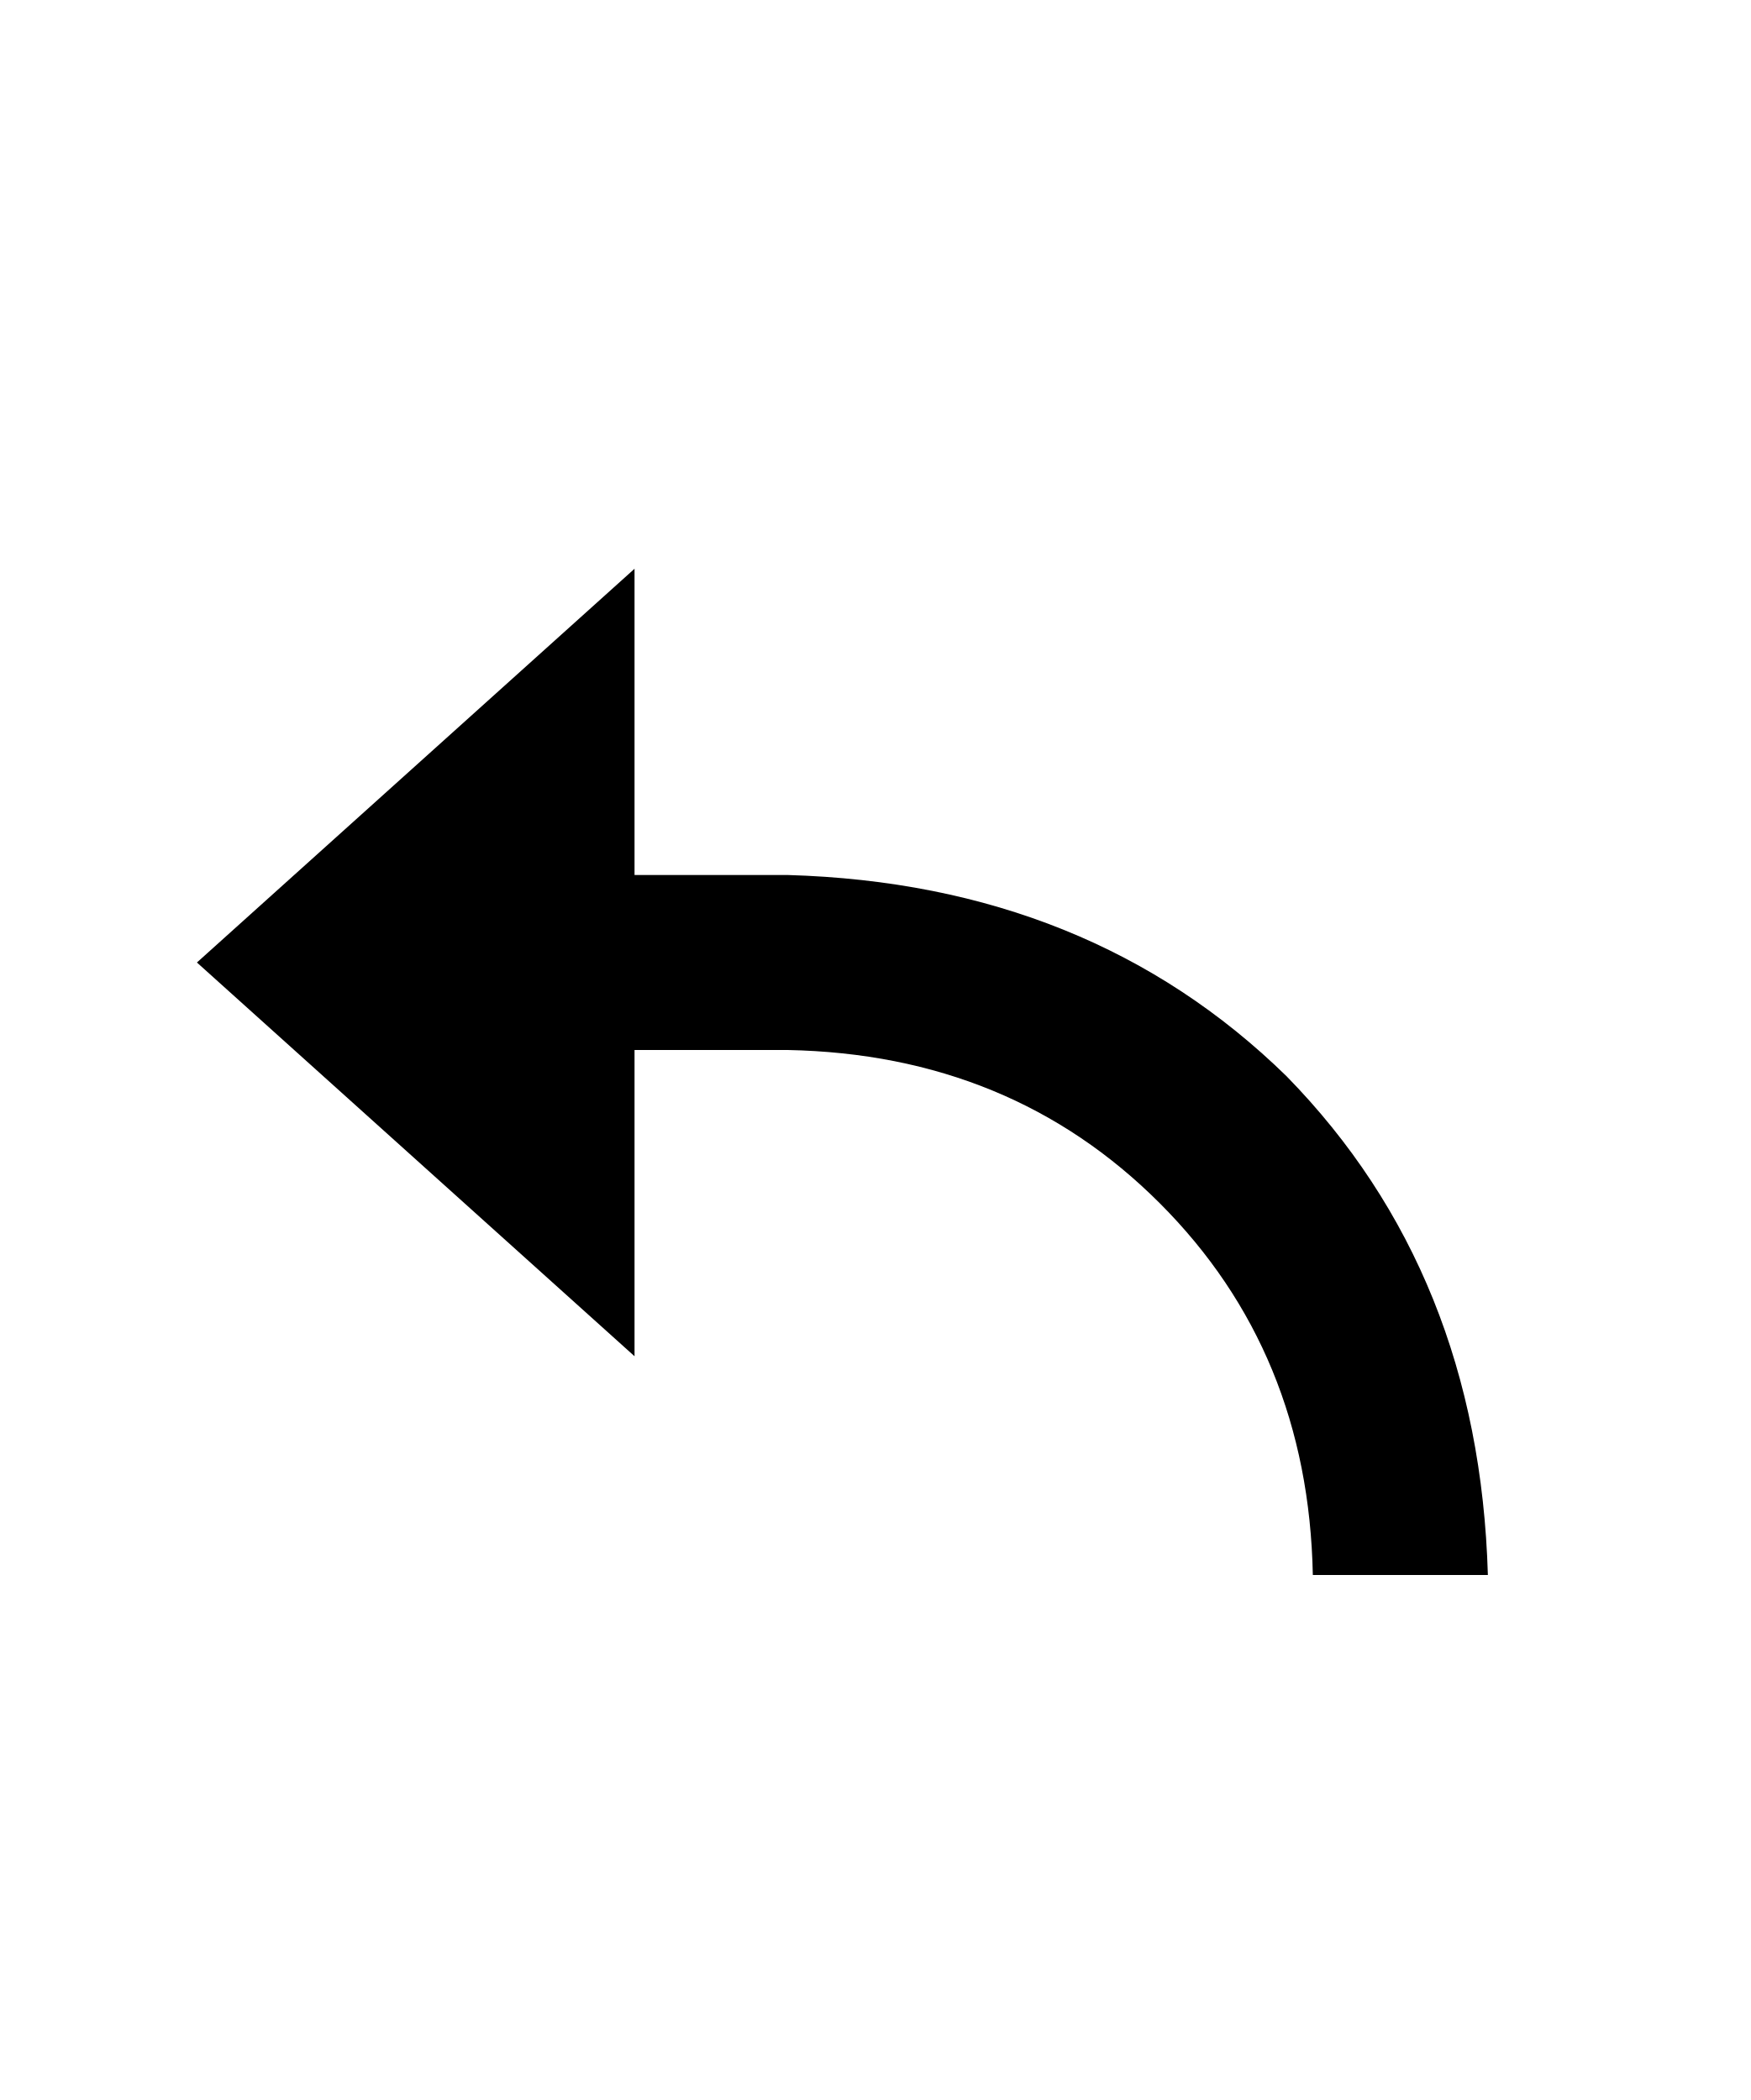
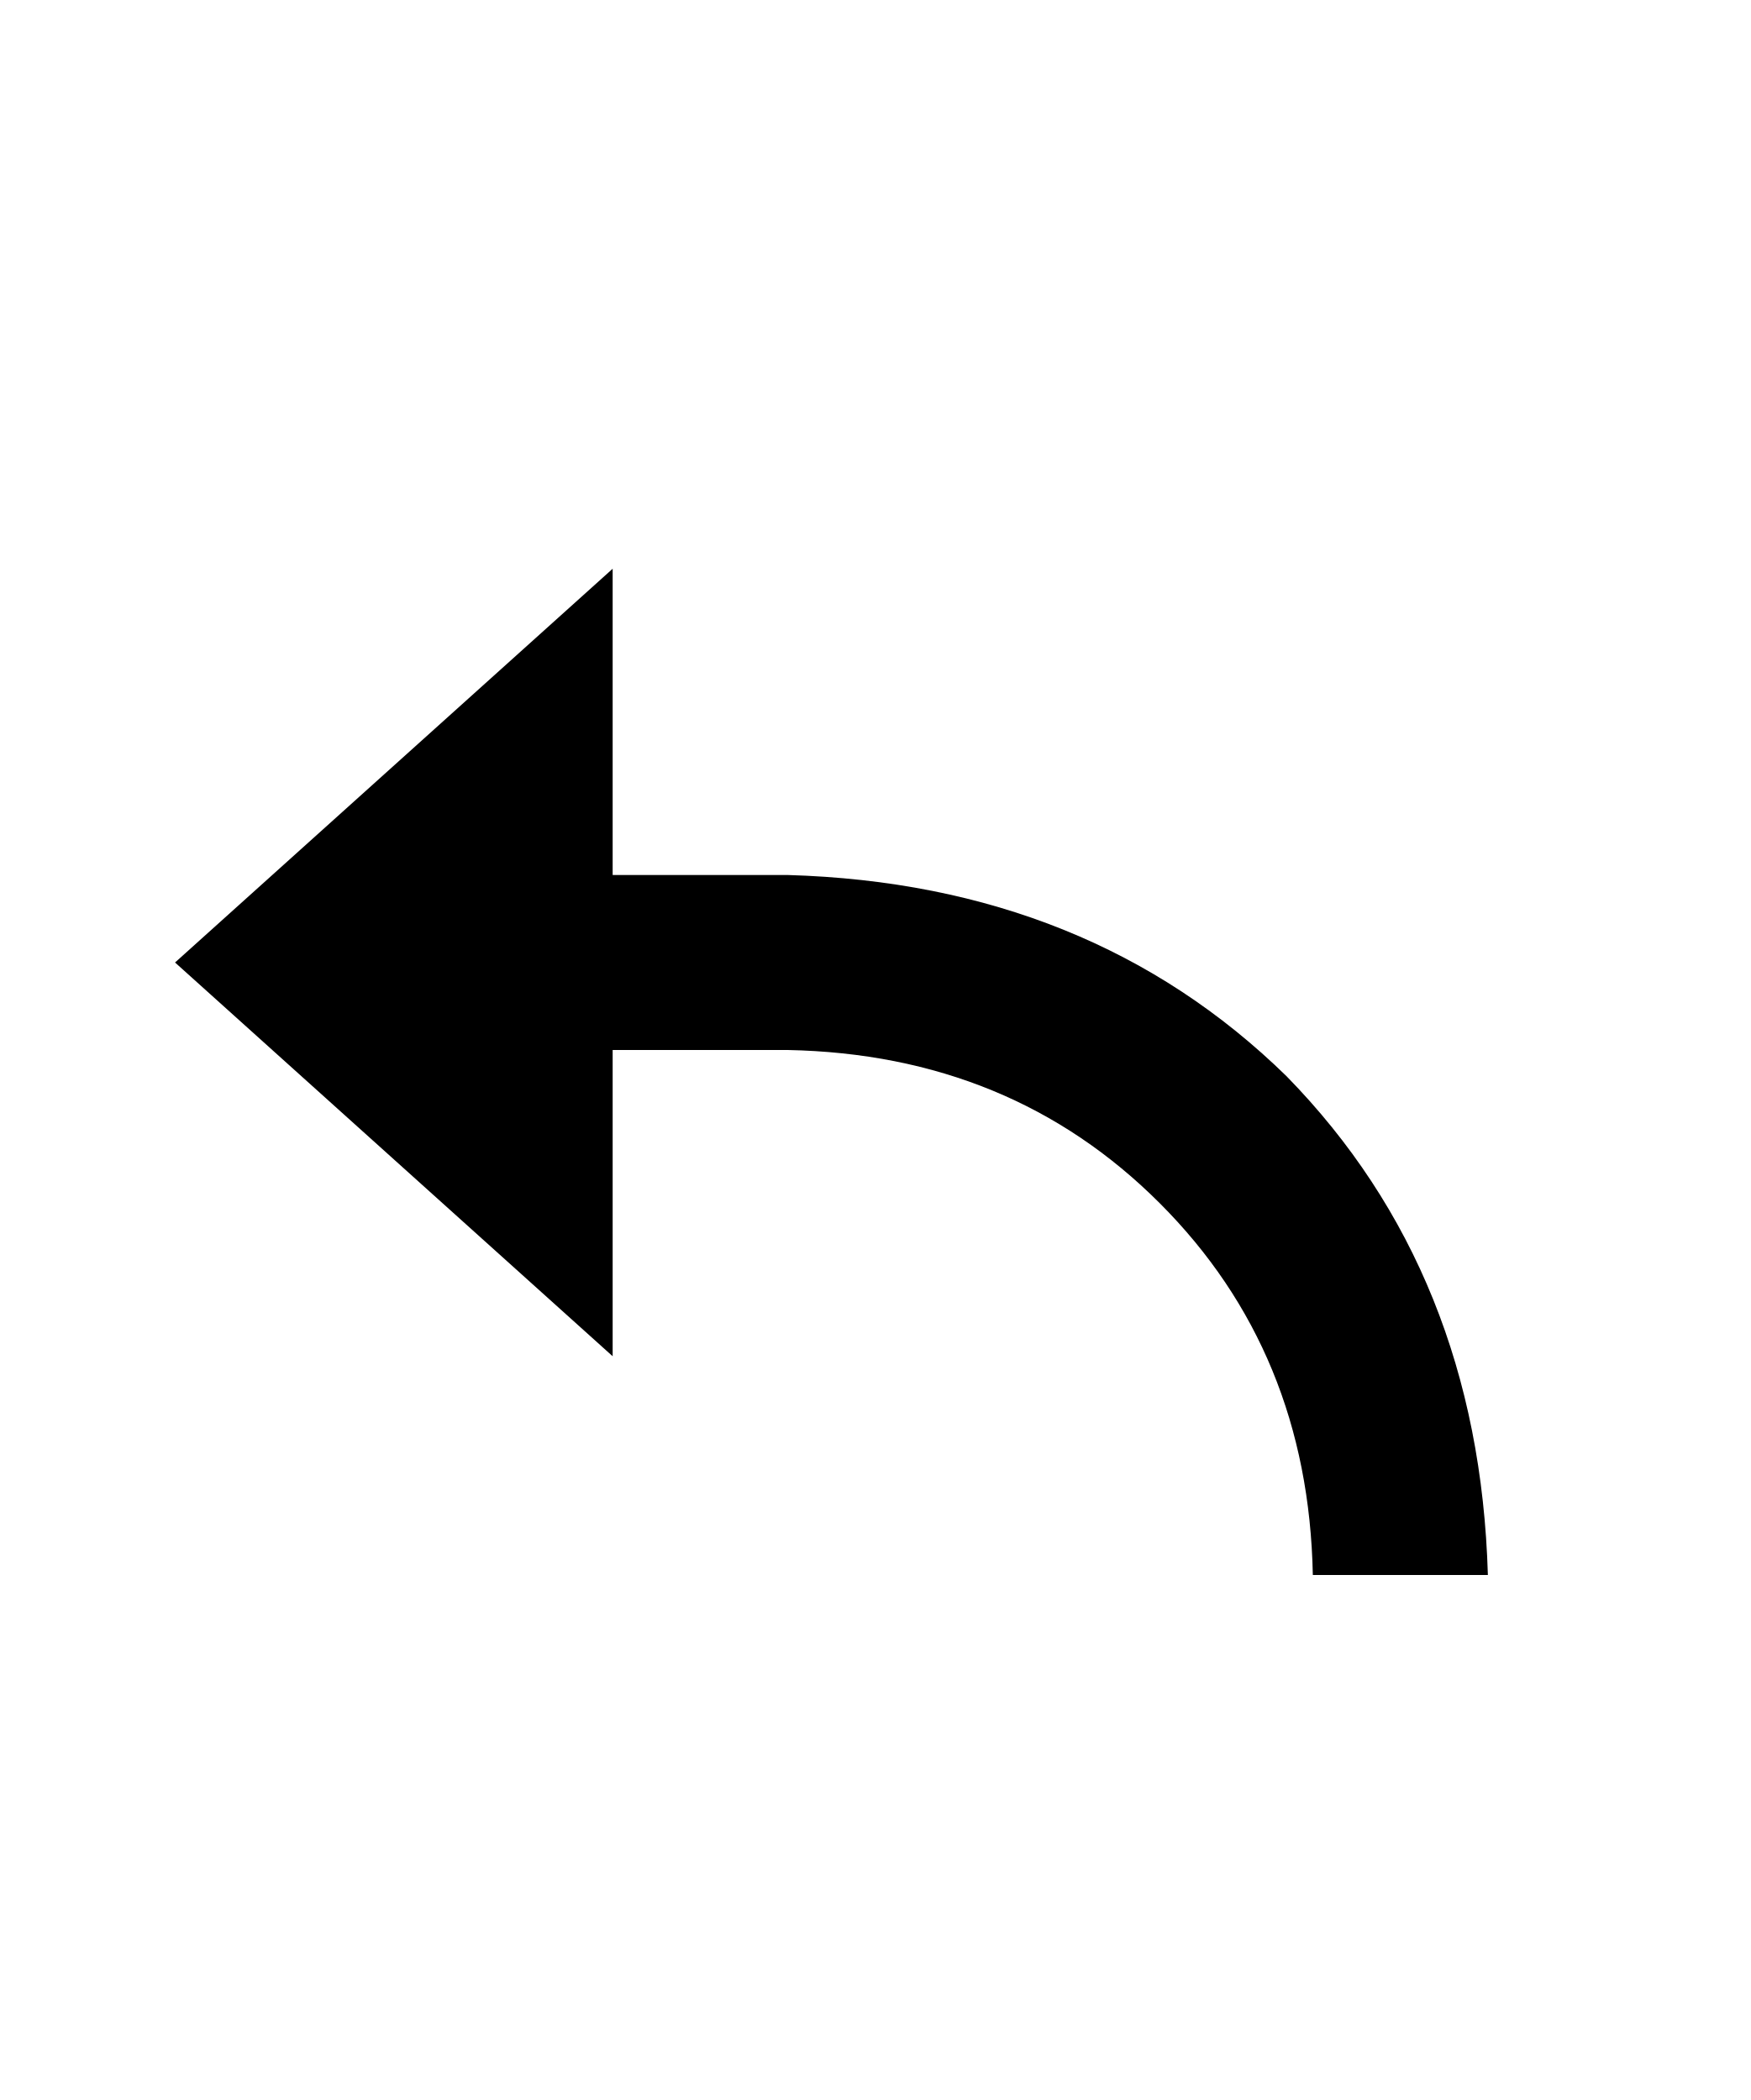
<svg xmlns="http://www.w3.org/2000/svg" width="400" height="480" viewBox="0 0 400 480">
-   <path d="M145 310l0-70 35 0q51 1 85 35 34 34 35 85l40 0q-2-69-46-114-45-44-114-46l-35 0 0-70-100 90 100 90z" />
+   <path d="M140 310l0-70 40 0q51 1 85 35 34 34 35 85l40 0q-2-69-46-114-45-44-114-46l-40 0 0-70-100 90 100 90z" />
</svg>
